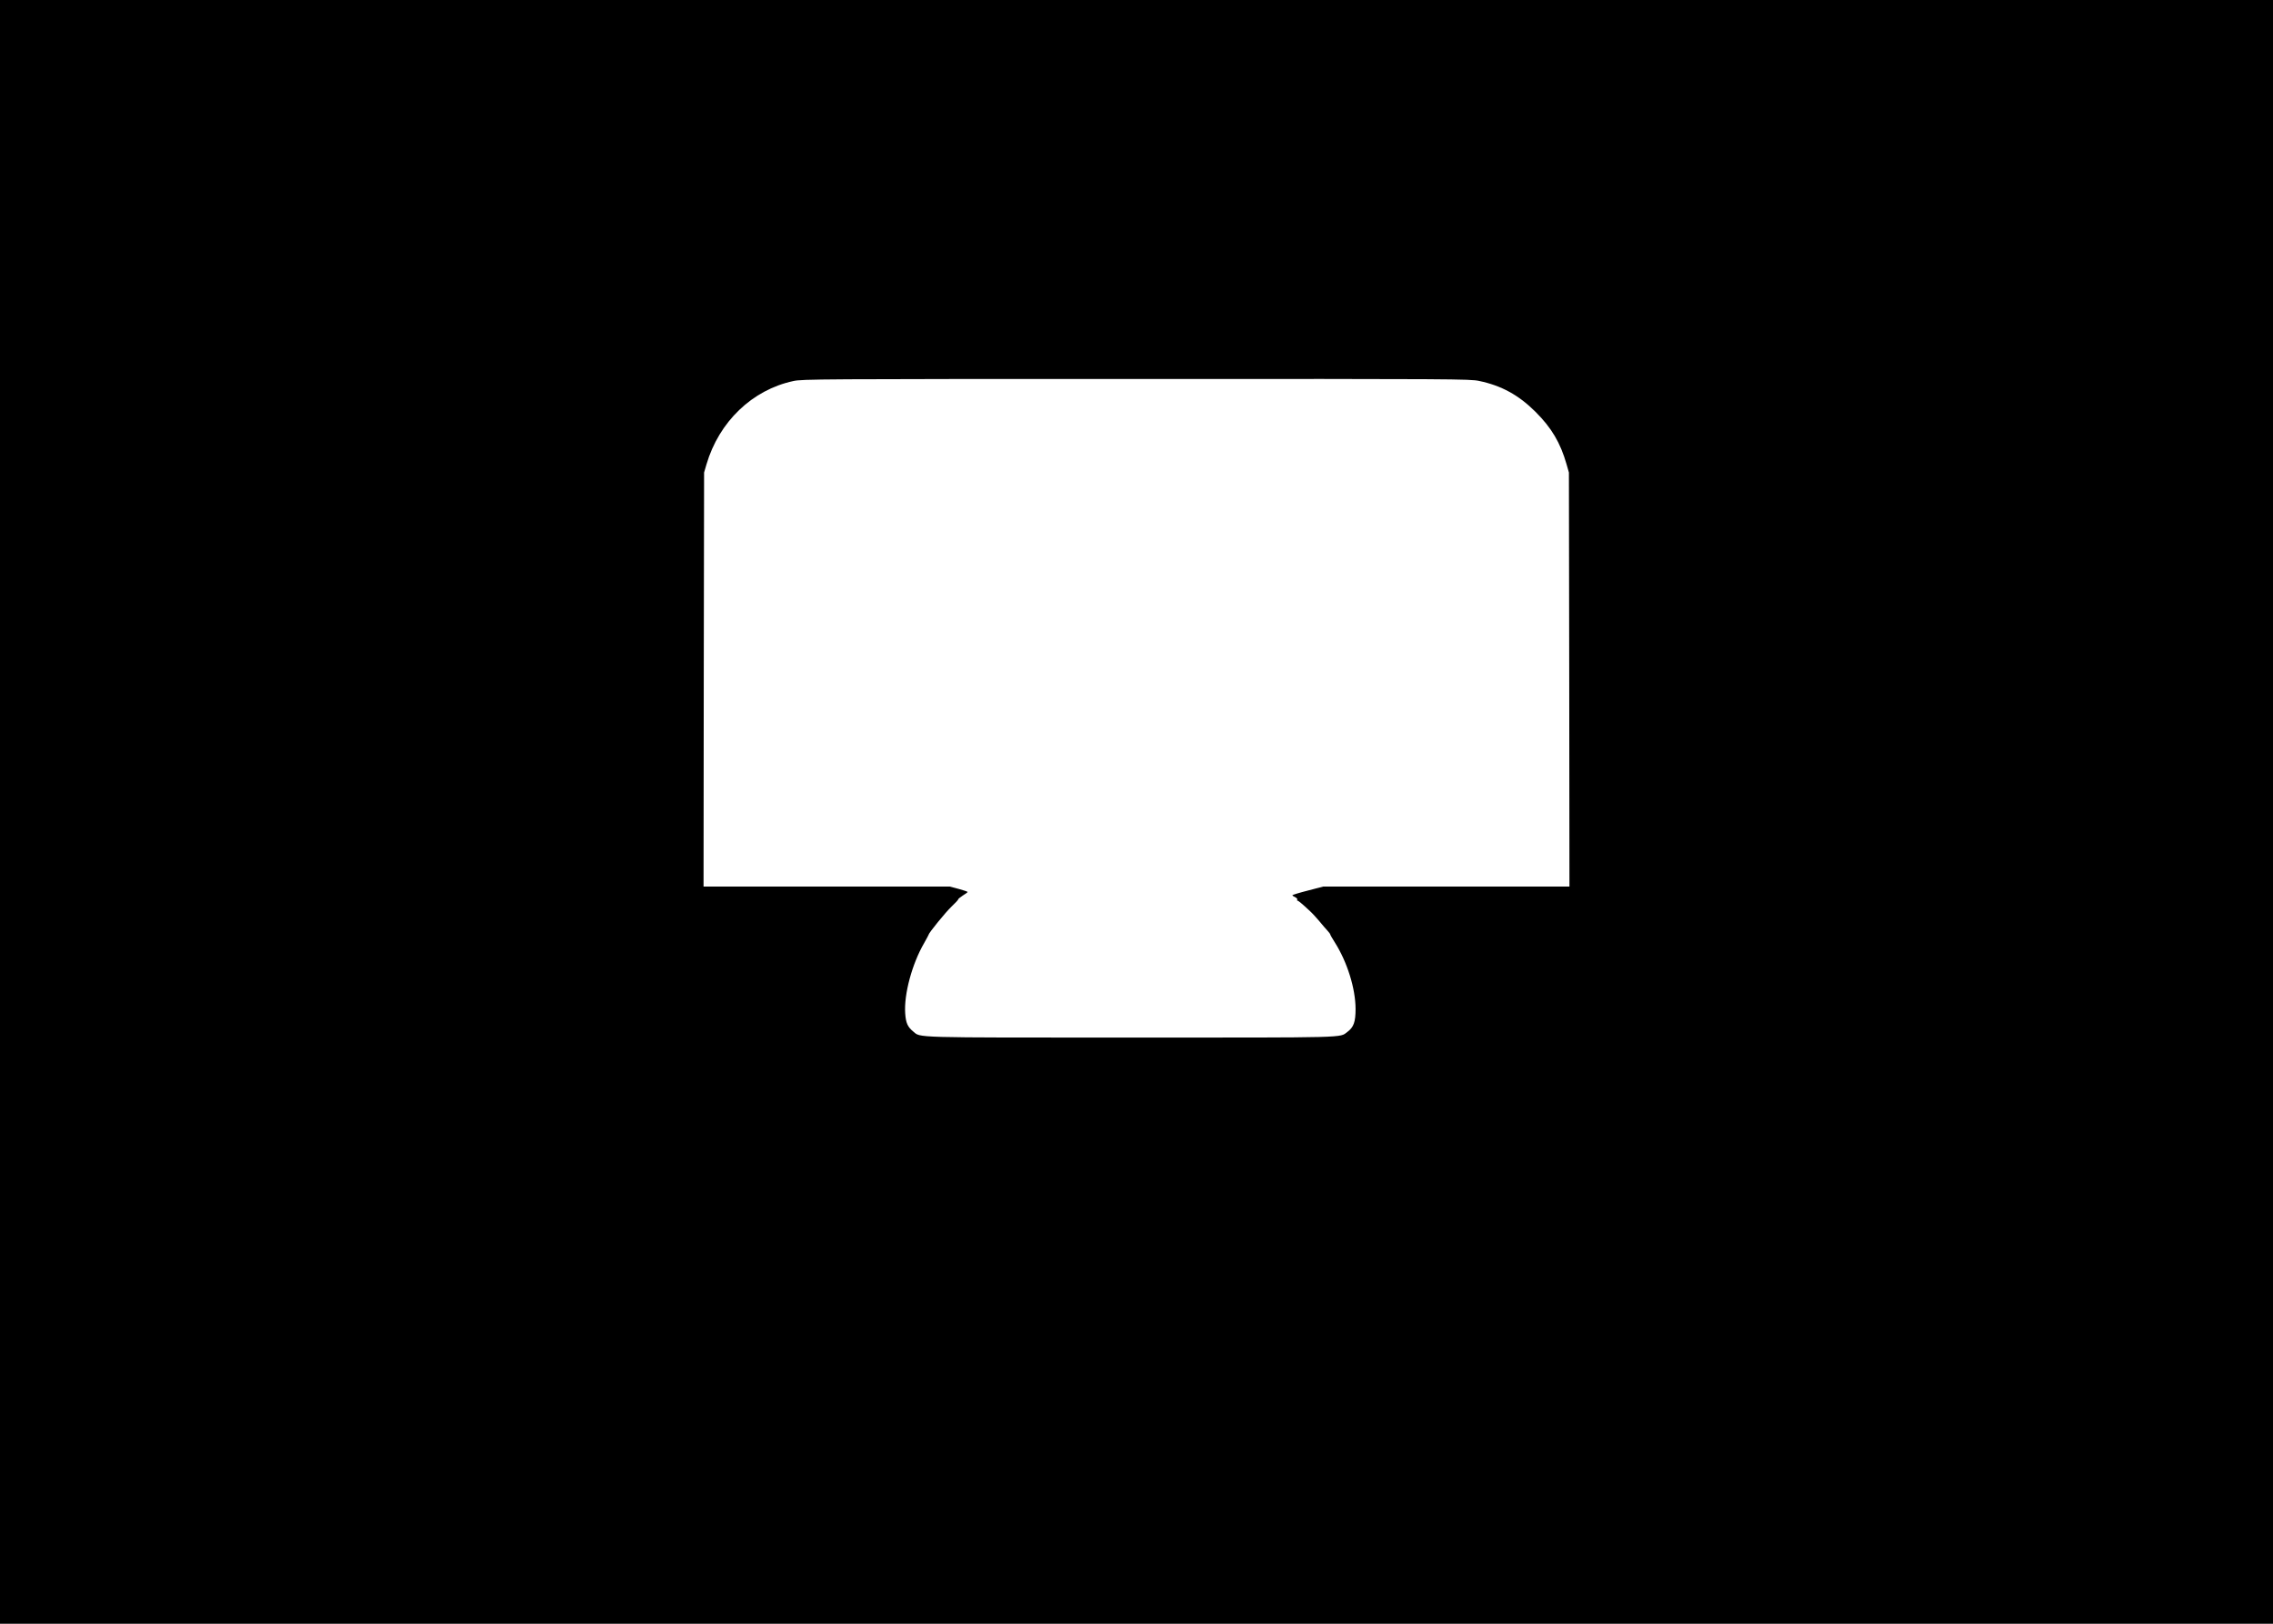
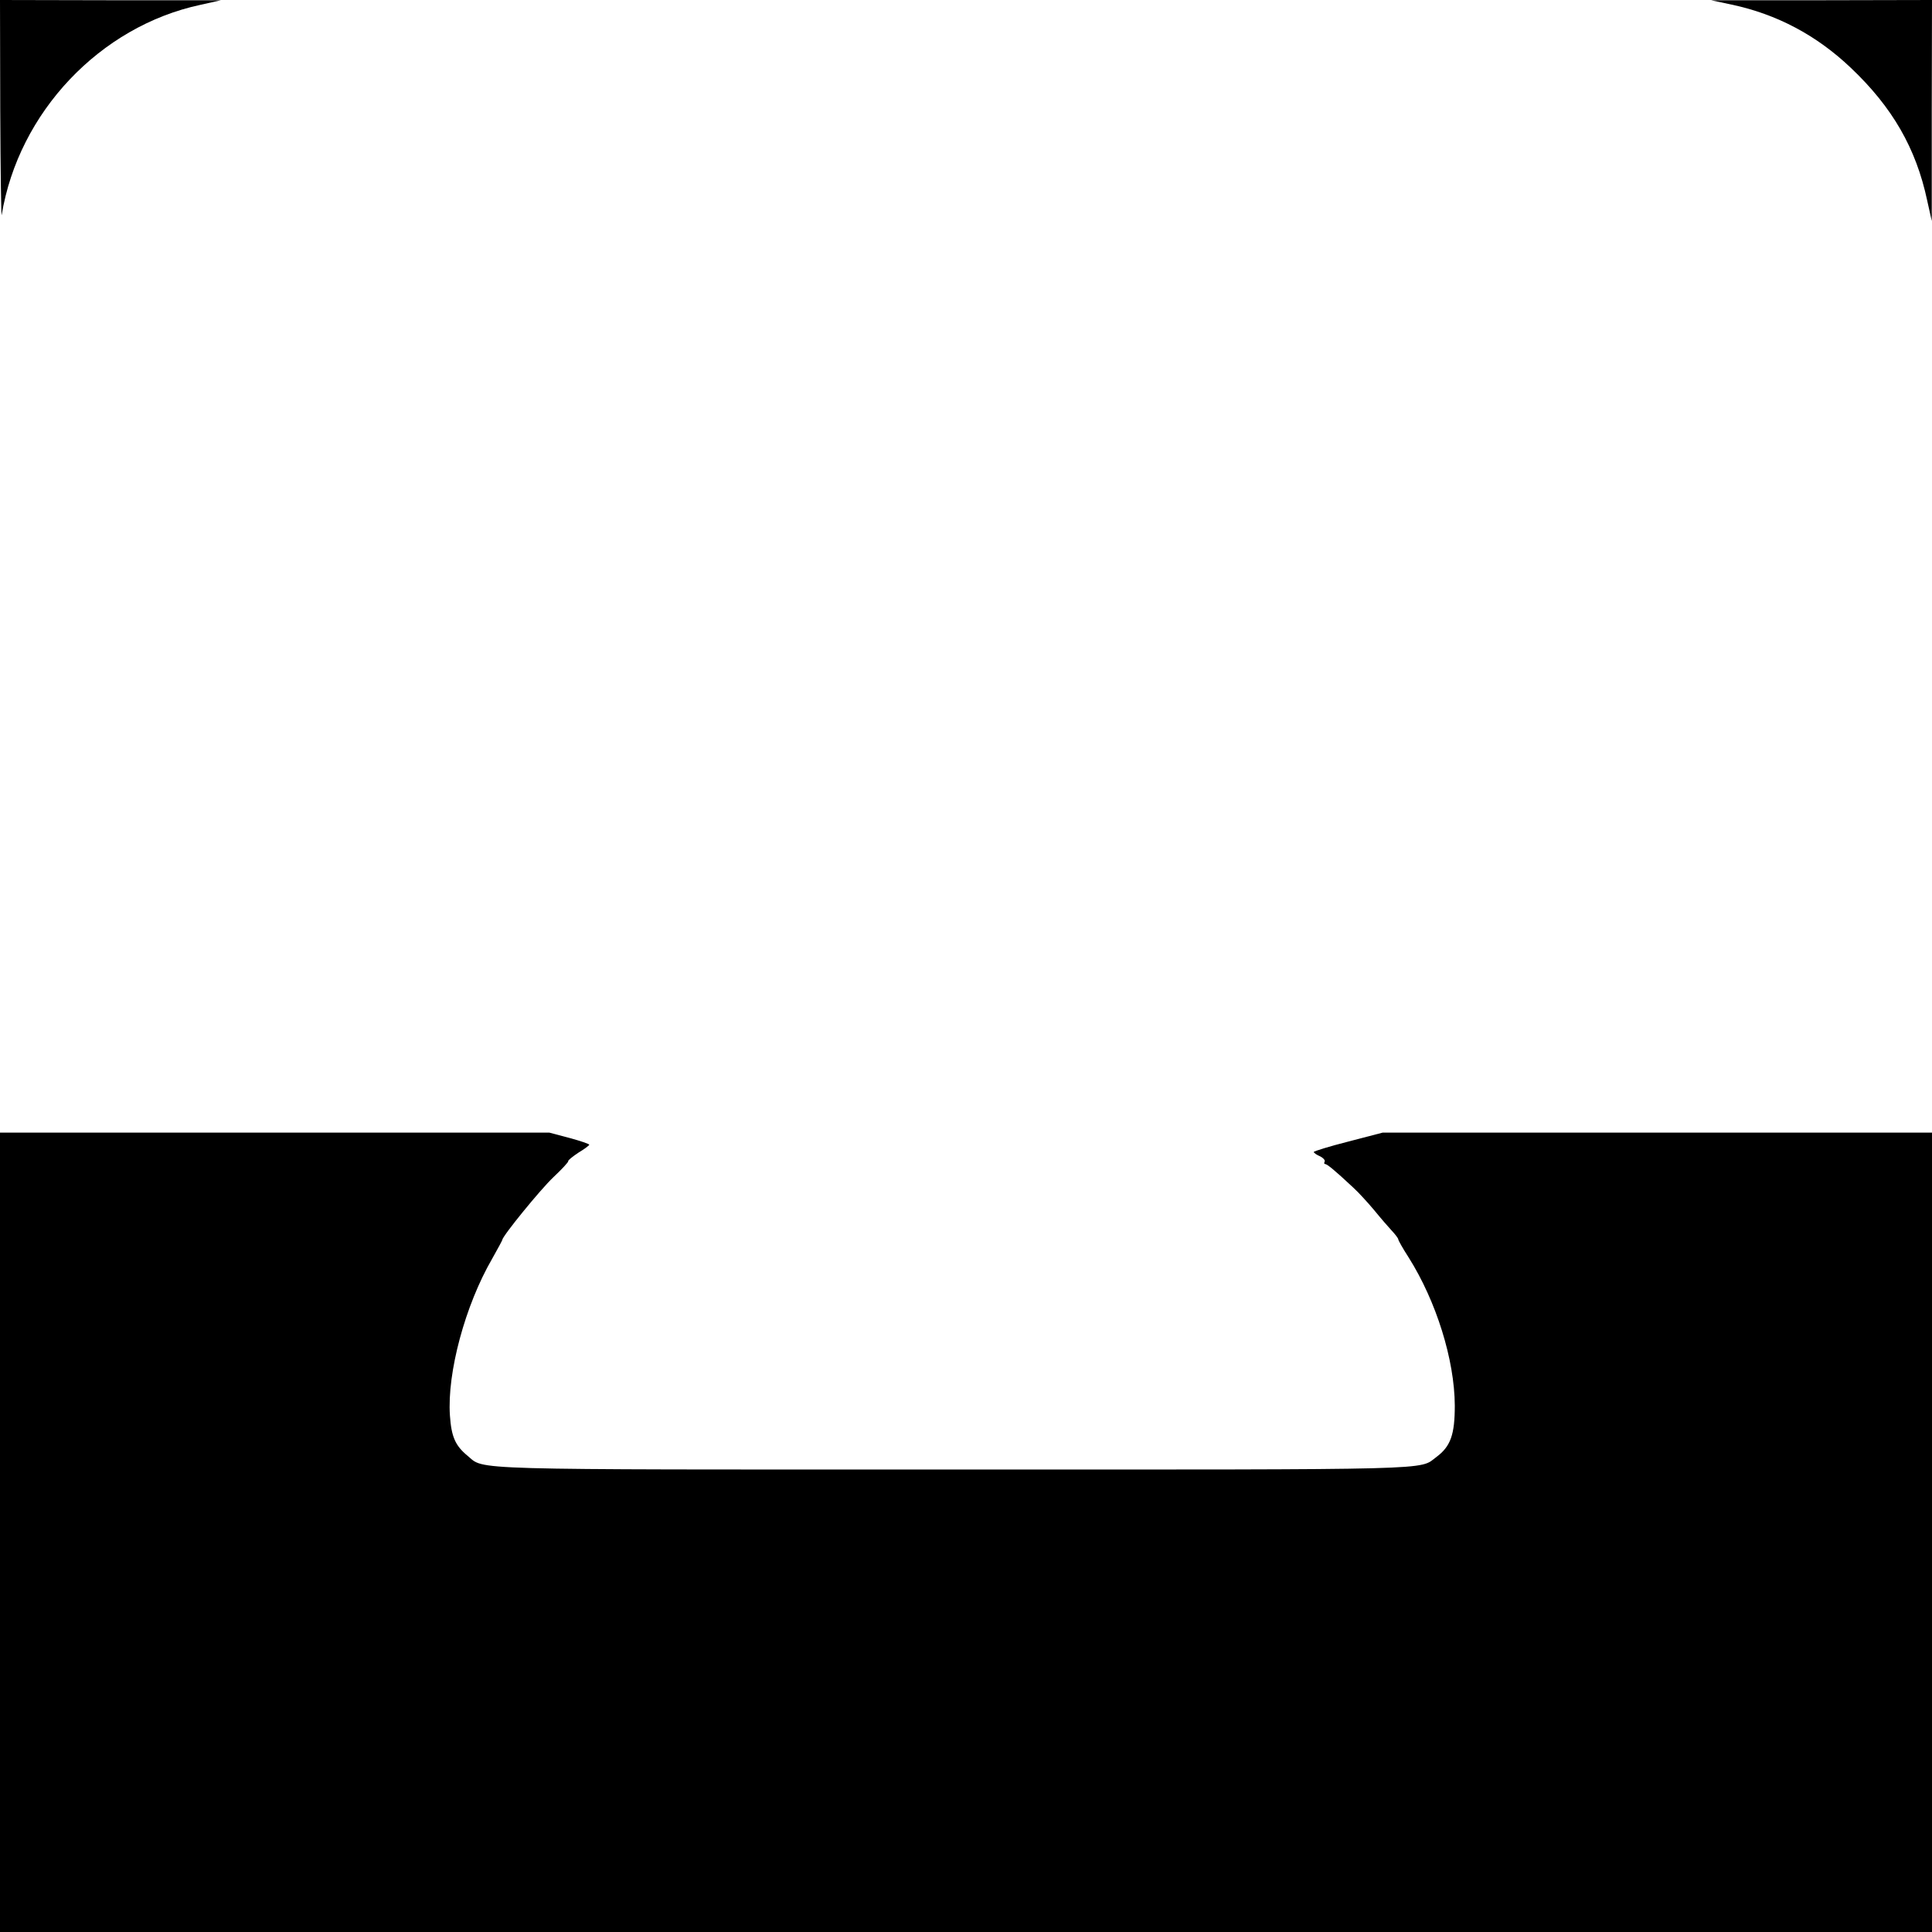
- <svg xmlns="http://www.w3.org/2000/svg" version="1.0" width="2100pt" height="1500pt" viewBox="0 0 2100 1500" preserveAspectRatio="xMidYMid meet">
-   <g transform="translate(0,1500) scale(0.1,-0.1)" fill="#000000" stroke="none">
-     <path d="M0 7500 l0 -7500 10500 0 10500 0 0 7500 0 7500 -10500 0 -10500 0 0 -7500z m13665 3981 c206 -43 365 -130 521 -285 150 -150 230 -286 287 -484 l22 -77 3 -1912 2 -1913 -1137 0 -1138 0 -142 -37 c-79 -20 -143 -40 -143 -43 0 -4 12 -12 26 -18 14 -7 22 -17 19 -22 -3 -6 -2 -10 2 -10 8 0 39 -25 117 -98 22 -20 61 -63 87 -94 26 -32 59 -70 73 -85 14 -15 26 -31 26 -35 0 -4 19 -38 43 -75 114 -181 190 -423 191 -613 0 -120 -17 -169 -76 -213 -74 -55 36 -52 -1998 -52 -2053 0 -1941 -3 -2014 57 -51 42 -67 79 -73 167 -12 177 63 456 175 649 23 41 42 76 42 78 0 15 158 209 211 259 35 33 63 63 62 67 -2 3 18 19 42 35 25 15 45 30 45 33 0 3 -37 16 -82 28 l-83 22 -1138 0 -1137 0 2 1913 3 1912 22 75 c116 394 423 689 803 770 81 18 226 19 3165 19 2969 1 3083 0 3170 -18z" />
+ <svg xmlns="http://www.w3.org/2000/svg" version="1.0" width="800pt" height="800pt" viewBox="0 0 800 800" preserveAspectRatio="xMidYMid meet">
+   <g transform="translate(0,800) scale(0.1,-0.1)" fill="#000000" stroke="none">
+     <path d="M1 7543 c1 -252 4 -447 6 -433 70 425 407 781 823 870 l85 19 -457 0 -458 1 1 -457z" />
+     <path d="M7170 7981 c188 -40 352 -127 494 -262 172 -163 270 -333 316 -549 l19 -85 0 458 1 457 -457 -1 -458 0 85 -18z" />
+     <path d="M0 1655 l0 -1655 4000 0 4000 0 0 1655 0 1655 -1137 0 -1138 0 -142 -37 c-79 -20 -143 -40 -143 -43 0 -4 12 -12 26 -18 14 -7 22 -17 19 -22 -3 -6 -2 -10 2 -10 8 0 39 -25 117 -98 22 -20 61 -63 87 -94 26 -32 59 -70 73 -85 14 -15 26 -31 26 -35 0 -4 19 -38 43 -75 114 -181 190 -423 191 -613 0 -120 -17 -169 -76 -213 -74 -55 36 -52 -1998 -52 -2053 0 -1941 -3 -2014 57 -51 42 -67 79 -73 167 -12 177 63 456 175 649 23 41 42 76 42 78 0 15 158 209 211 259 35 33 63 63 62 67 -2 3 18 19 42 35 25 15 45 30 45 33 0 3 -37 16 -82 28 l-83 22 -1137 0 -1138 0 0 -1655z" />
  </g>
</svg>
